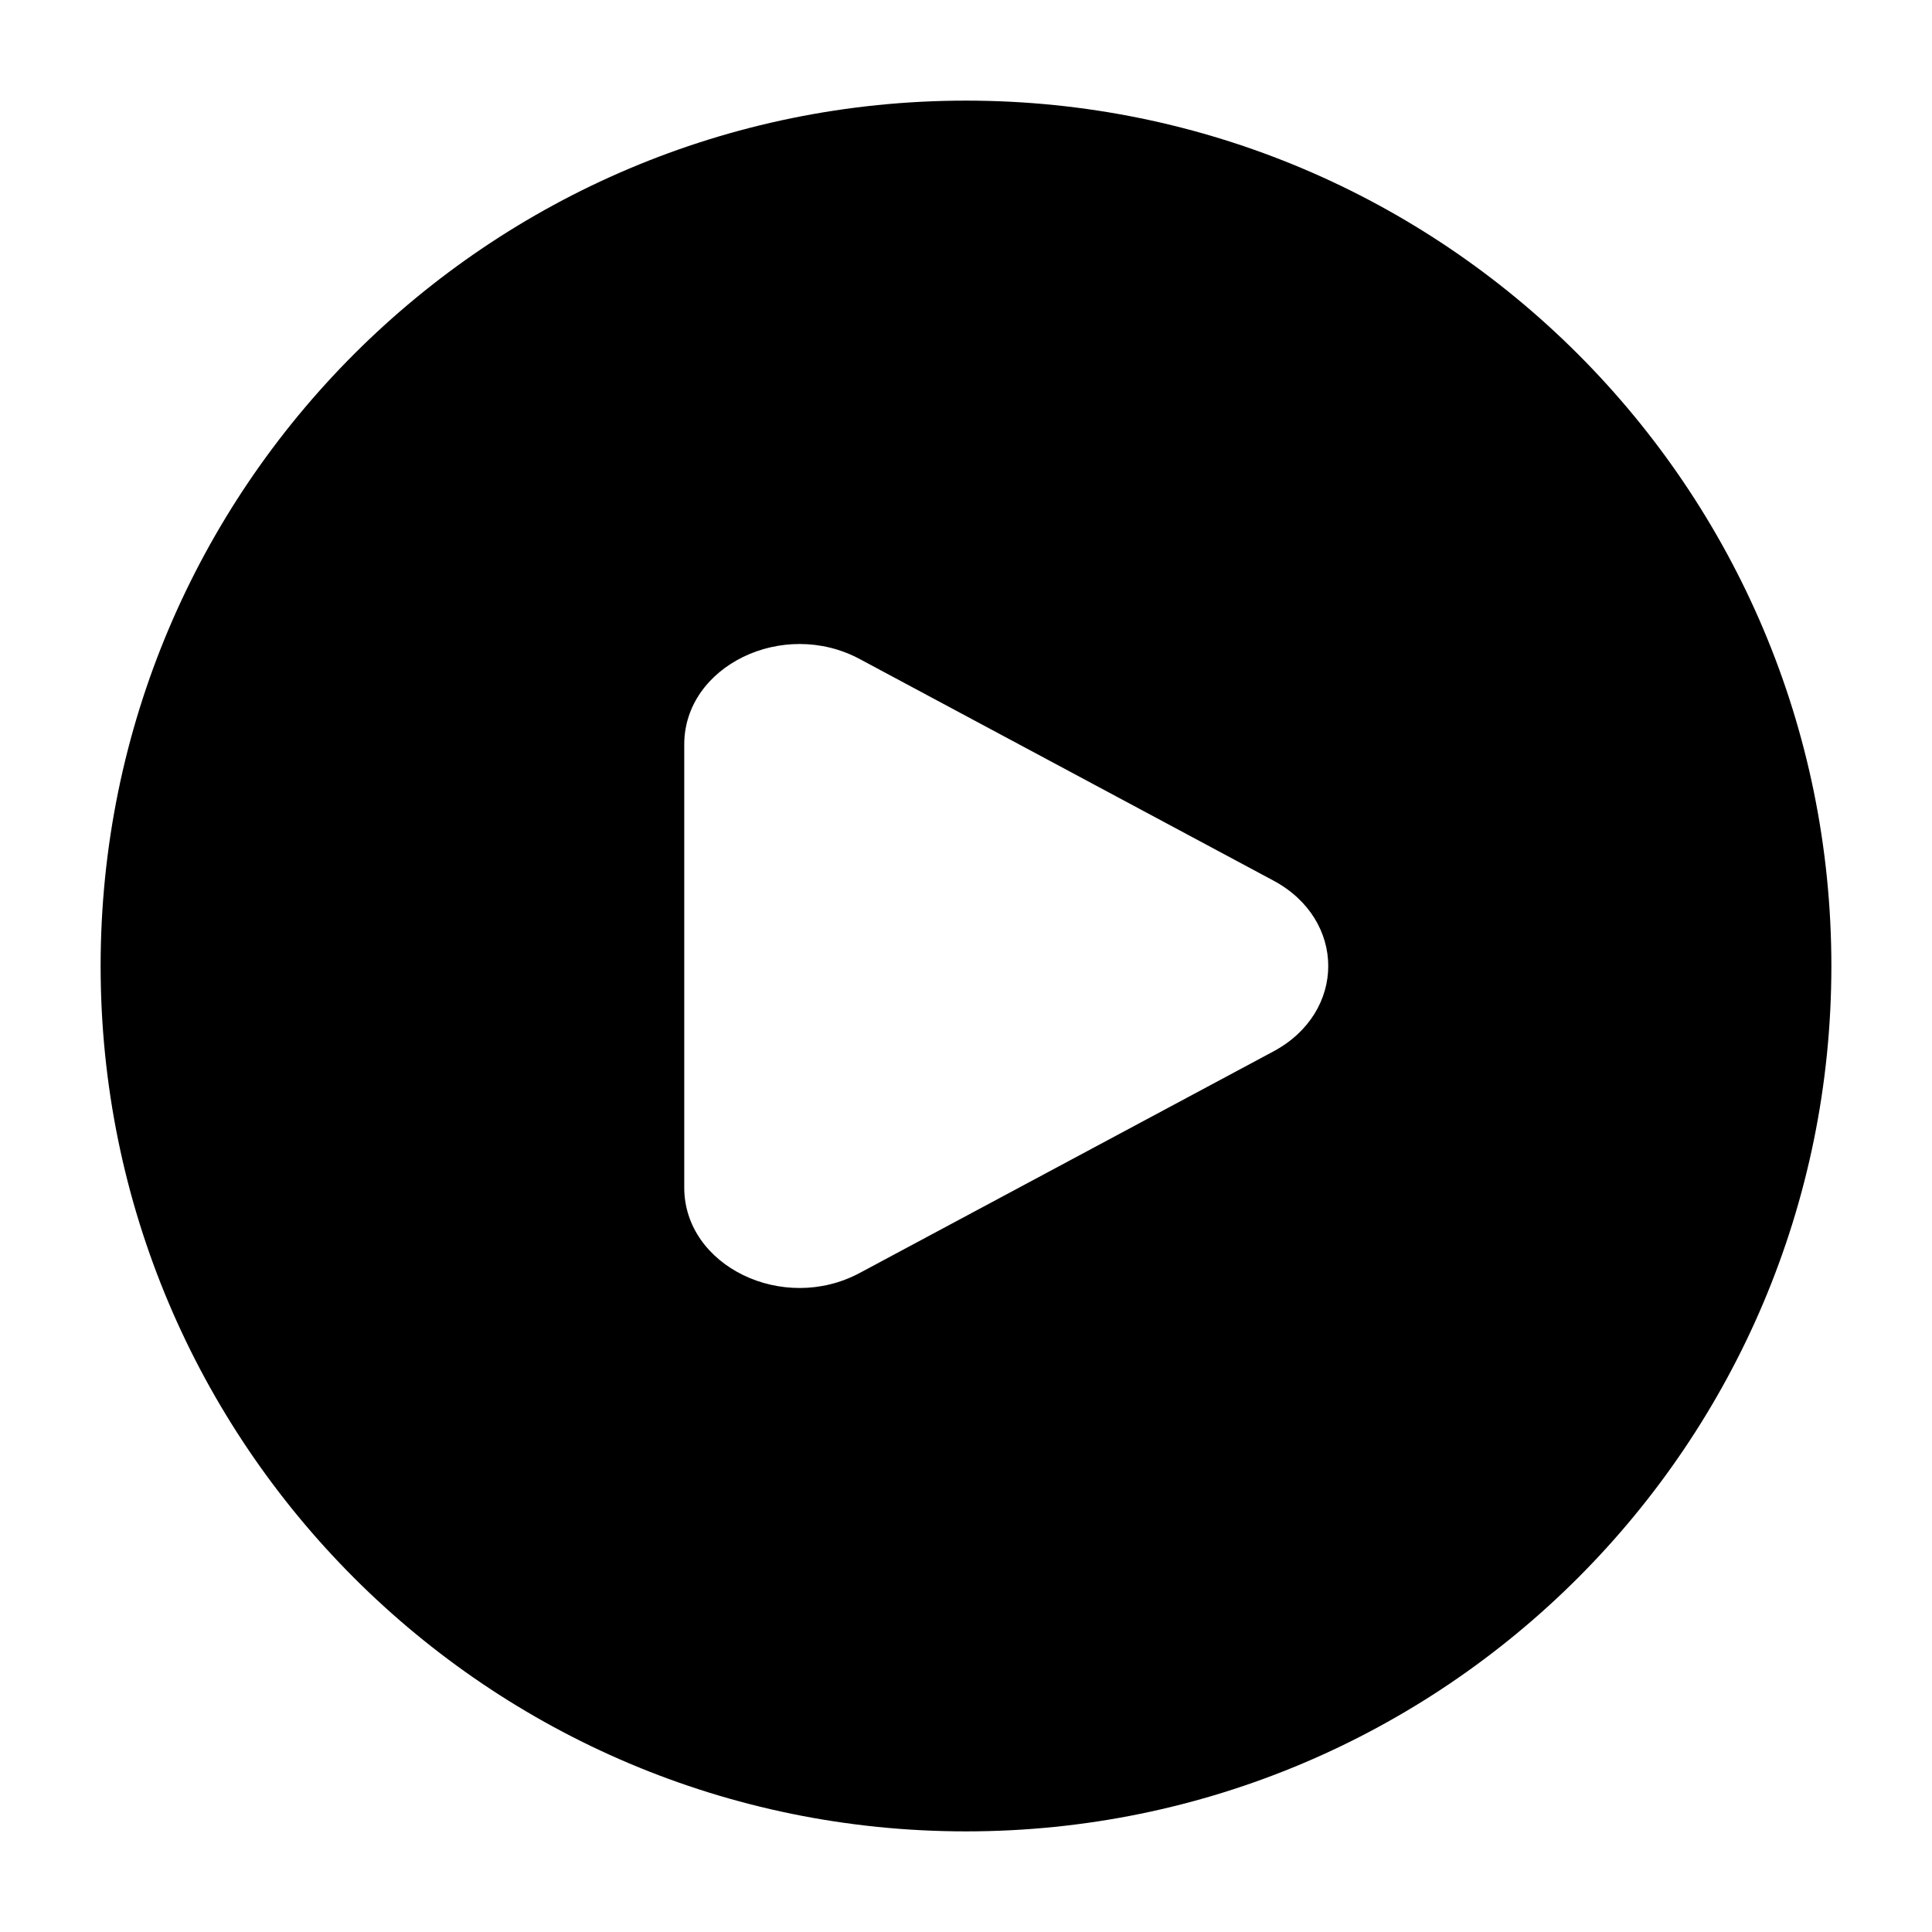
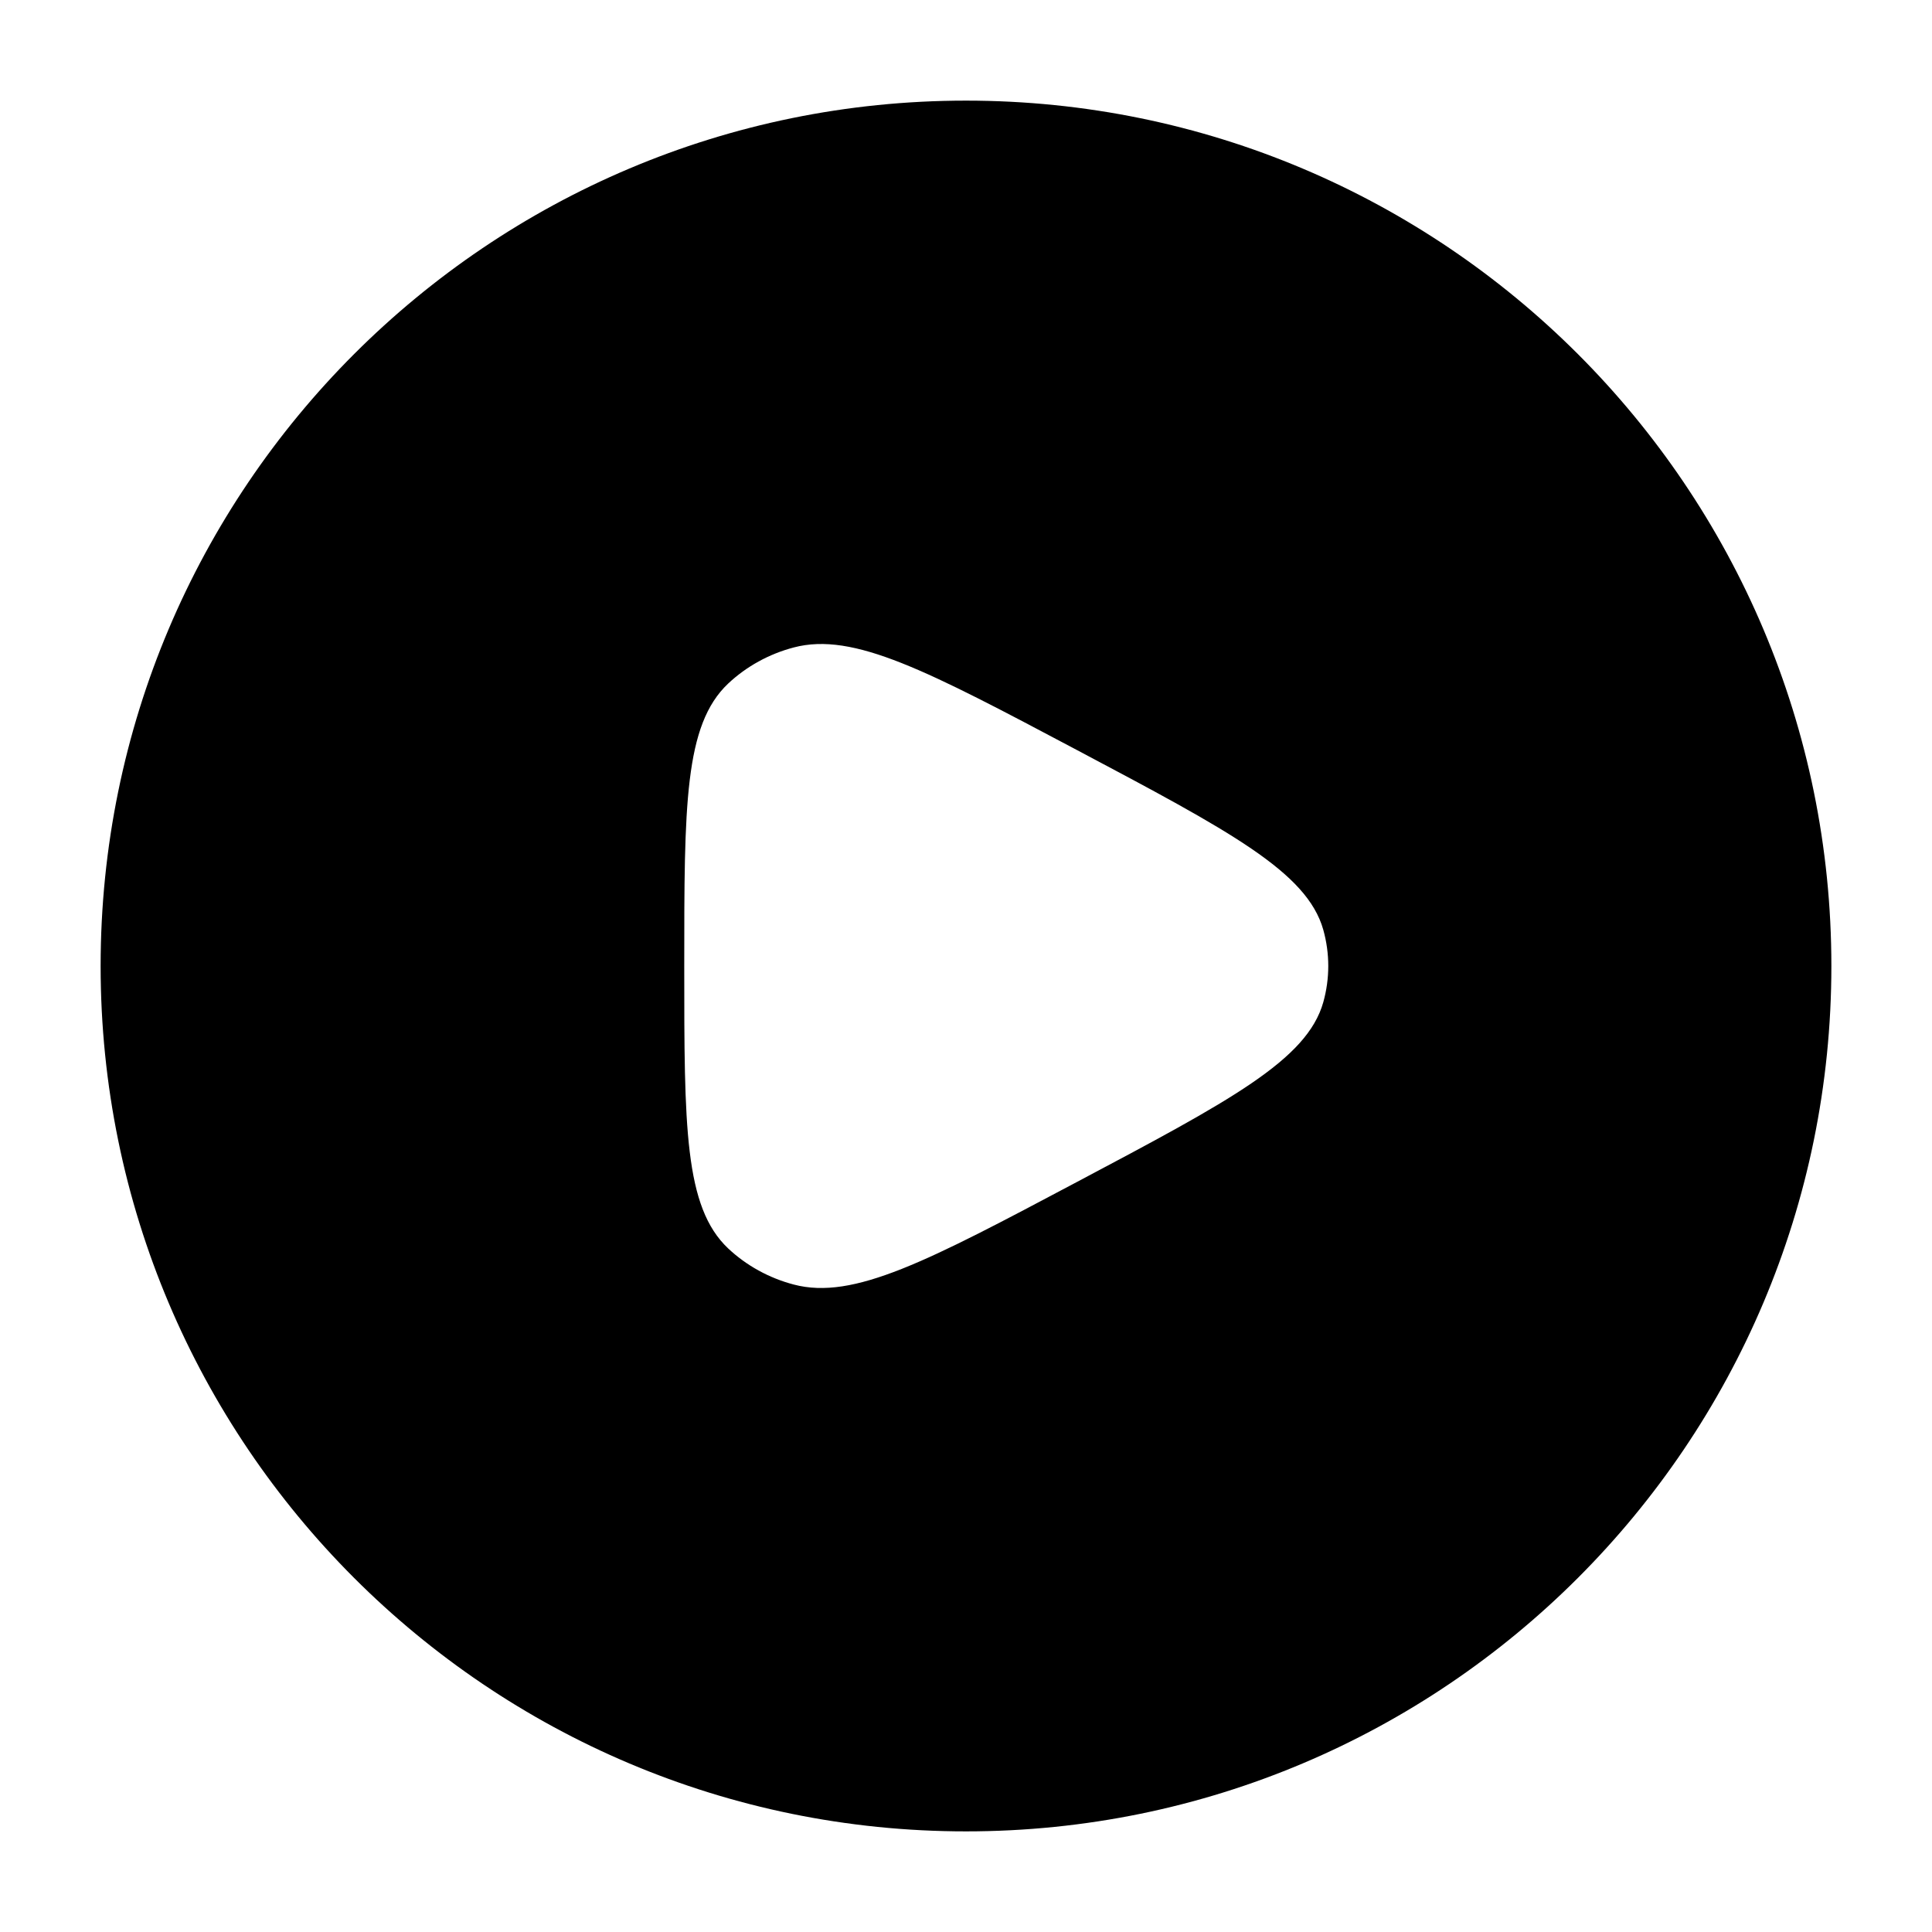
<svg xmlns="http://www.w3.org/2000/svg" width="24" height="24" viewBox="0 0 24 24" fill="none">
-   <path fill-rule="evenodd" clip-rule="evenodd" d="M12 1.25C6.063 1.25 1.25 6.063 1.25 12C1.25 17.937 6.063 22.75 12 22.75C17.937 22.75 22.75 17.937 22.75 12C22.75 6.063 17.937 1.25 12 1.25ZM10.68 8.187C9.727 7.676 8.5 8.273 8.5 9.247V14.753C8.5 15.727 9.727 16.324 10.68 15.813L15.819 13.061C16.727 12.574 16.727 11.426 15.819 10.939L10.68 8.187Z" fill="currentColor" />
+   <path fill-rule="evenodd" clip-rule="evenodd" d="M12 1.25C6.063 1.25 1.25 6.063 1.25 12C1.25 17.937 6.063 22.75 12 22.75C17.937 22.75 22.75 17.937 22.75 12C22.75 6.063 17.937 1.25 12 1.25ZM13.372 14.686C15.281 13.674 16.235 13.168 16.438 12.451C16.521 12.155 16.521 11.845 16.438 11.549C16.235 10.832 15.281 10.326 13.372 9.314C11.526 8.336 10.604 7.846 9.86 8.043C9.552 8.124 9.272 8.279 9.046 8.491C8.5 9.006 8.5 10.004 8.5 12C8.5 13.996 8.5 14.994 9.046 15.509C9.272 15.721 9.552 15.876 9.86 15.957C10.604 16.154 11.526 15.665 13.372 14.686L13.372 14.686Z" fill="currentColor" />
</svg>
